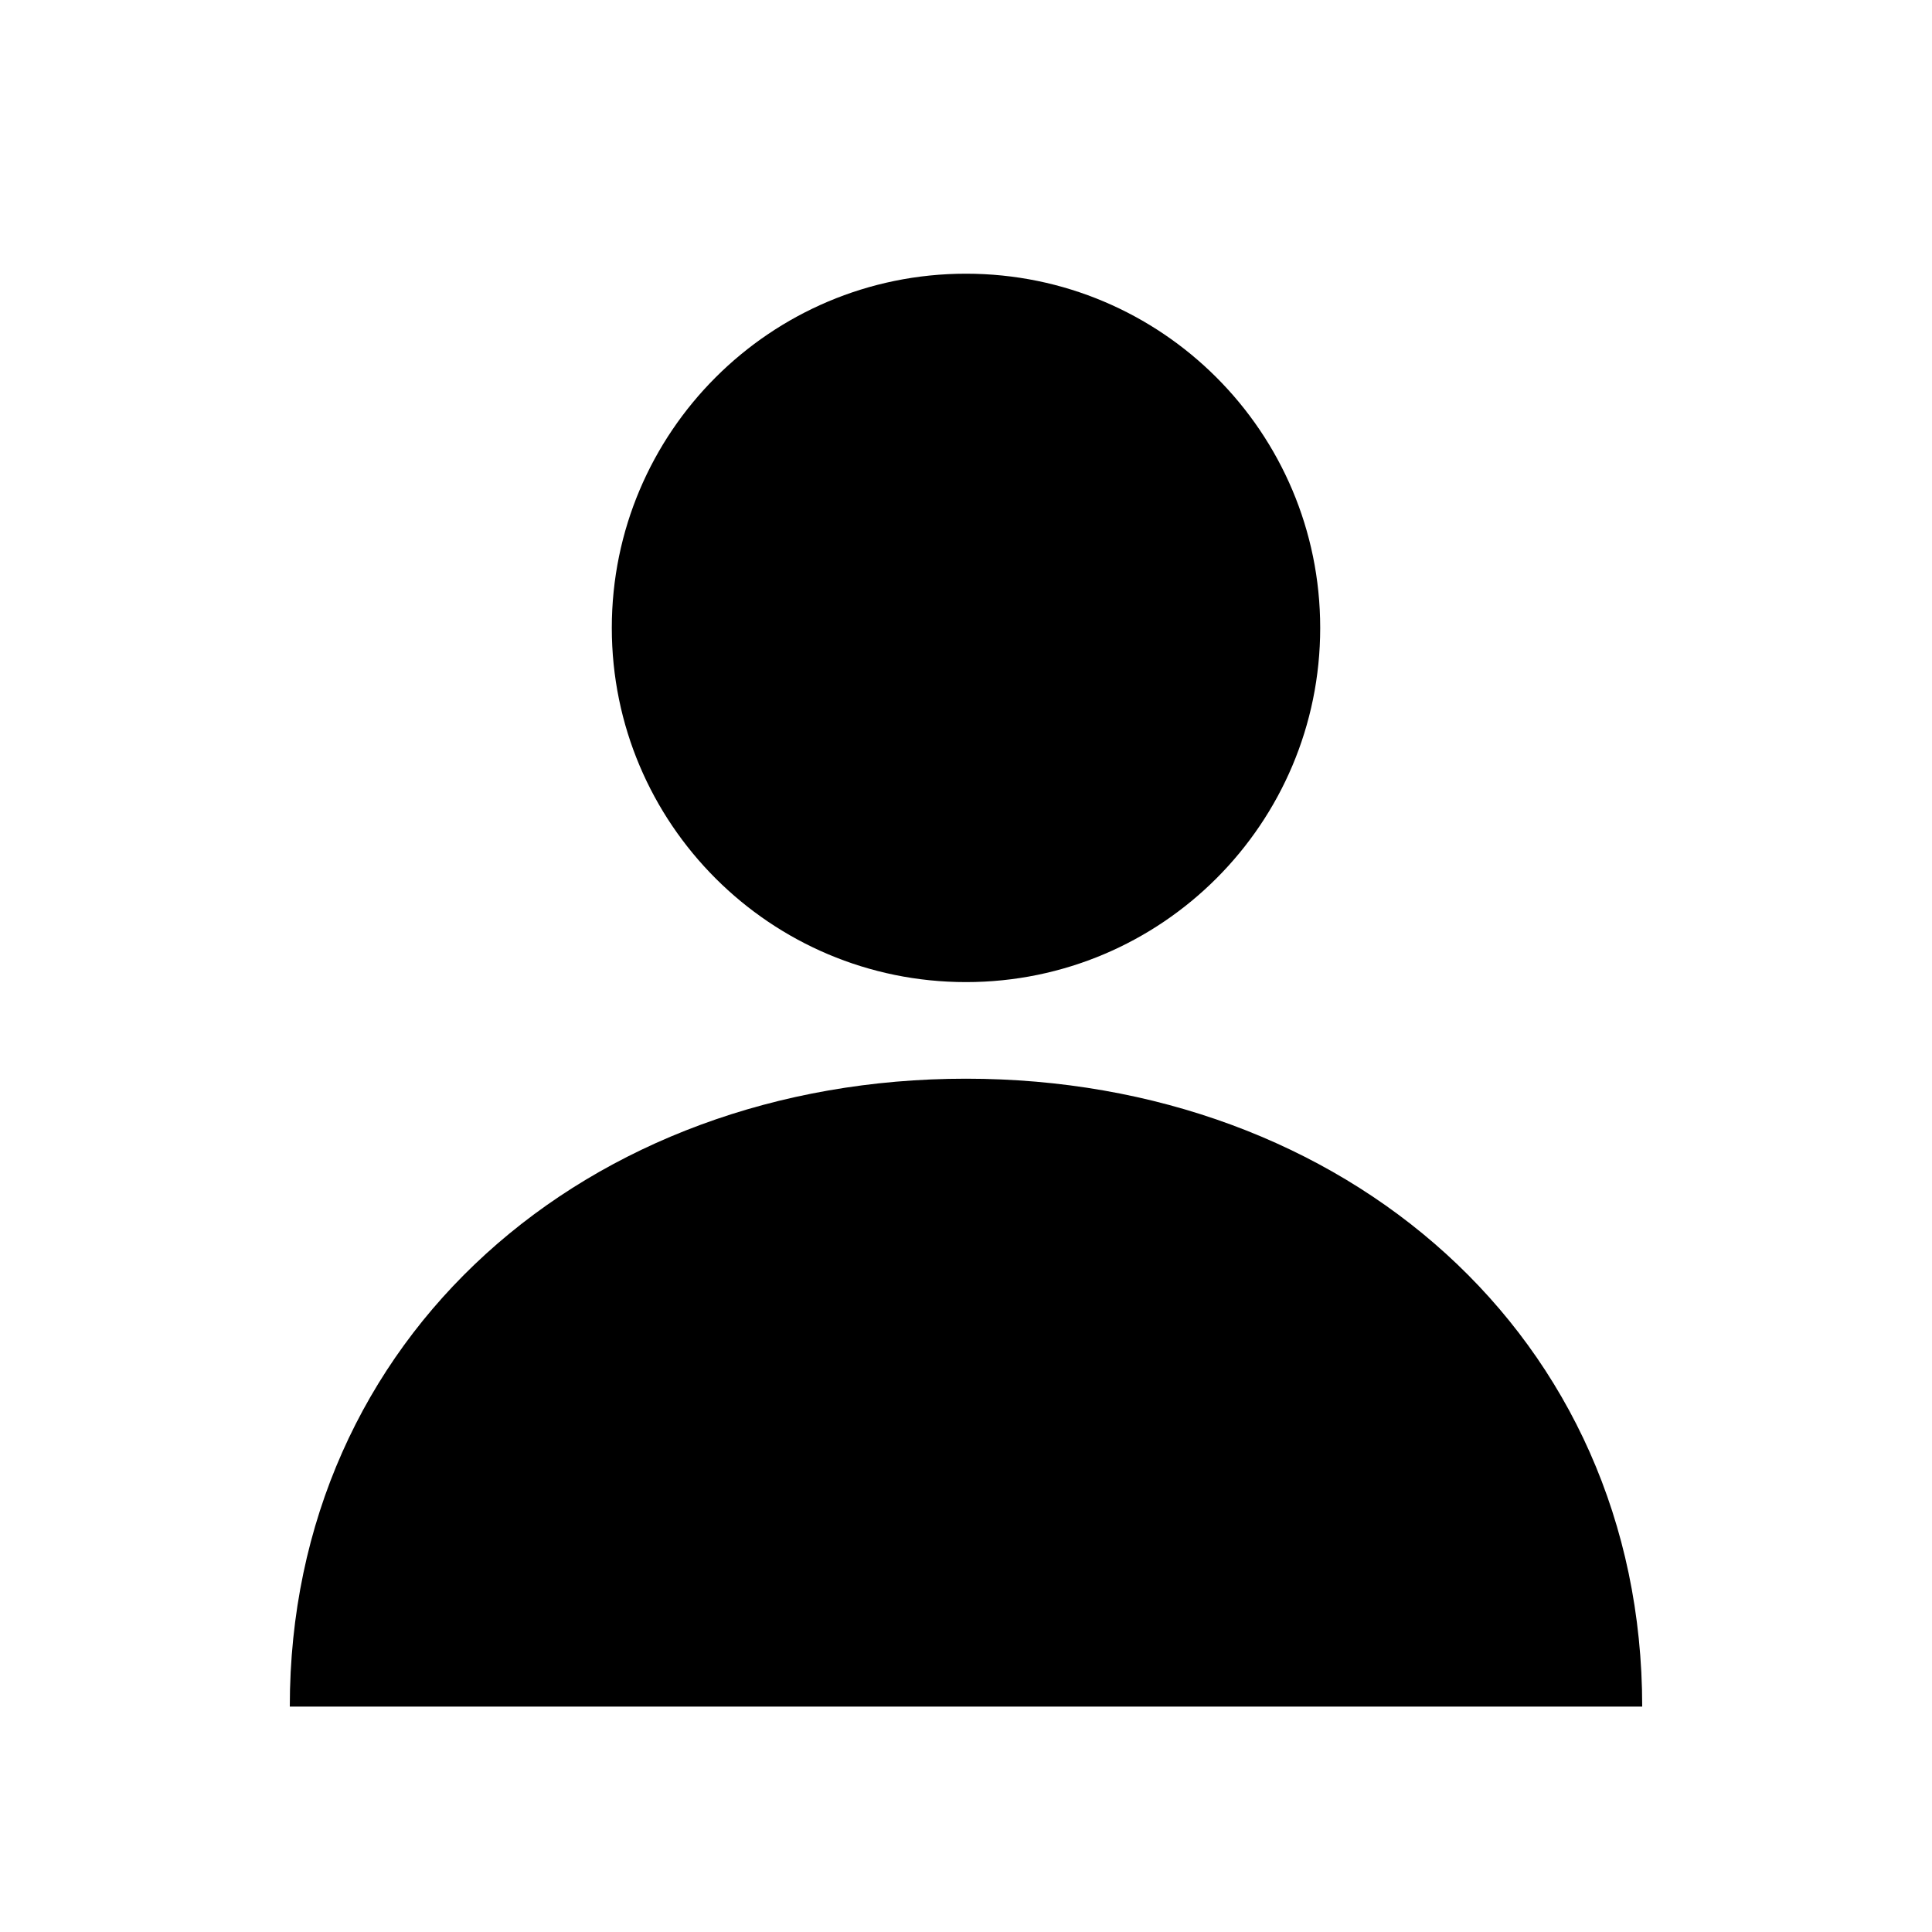
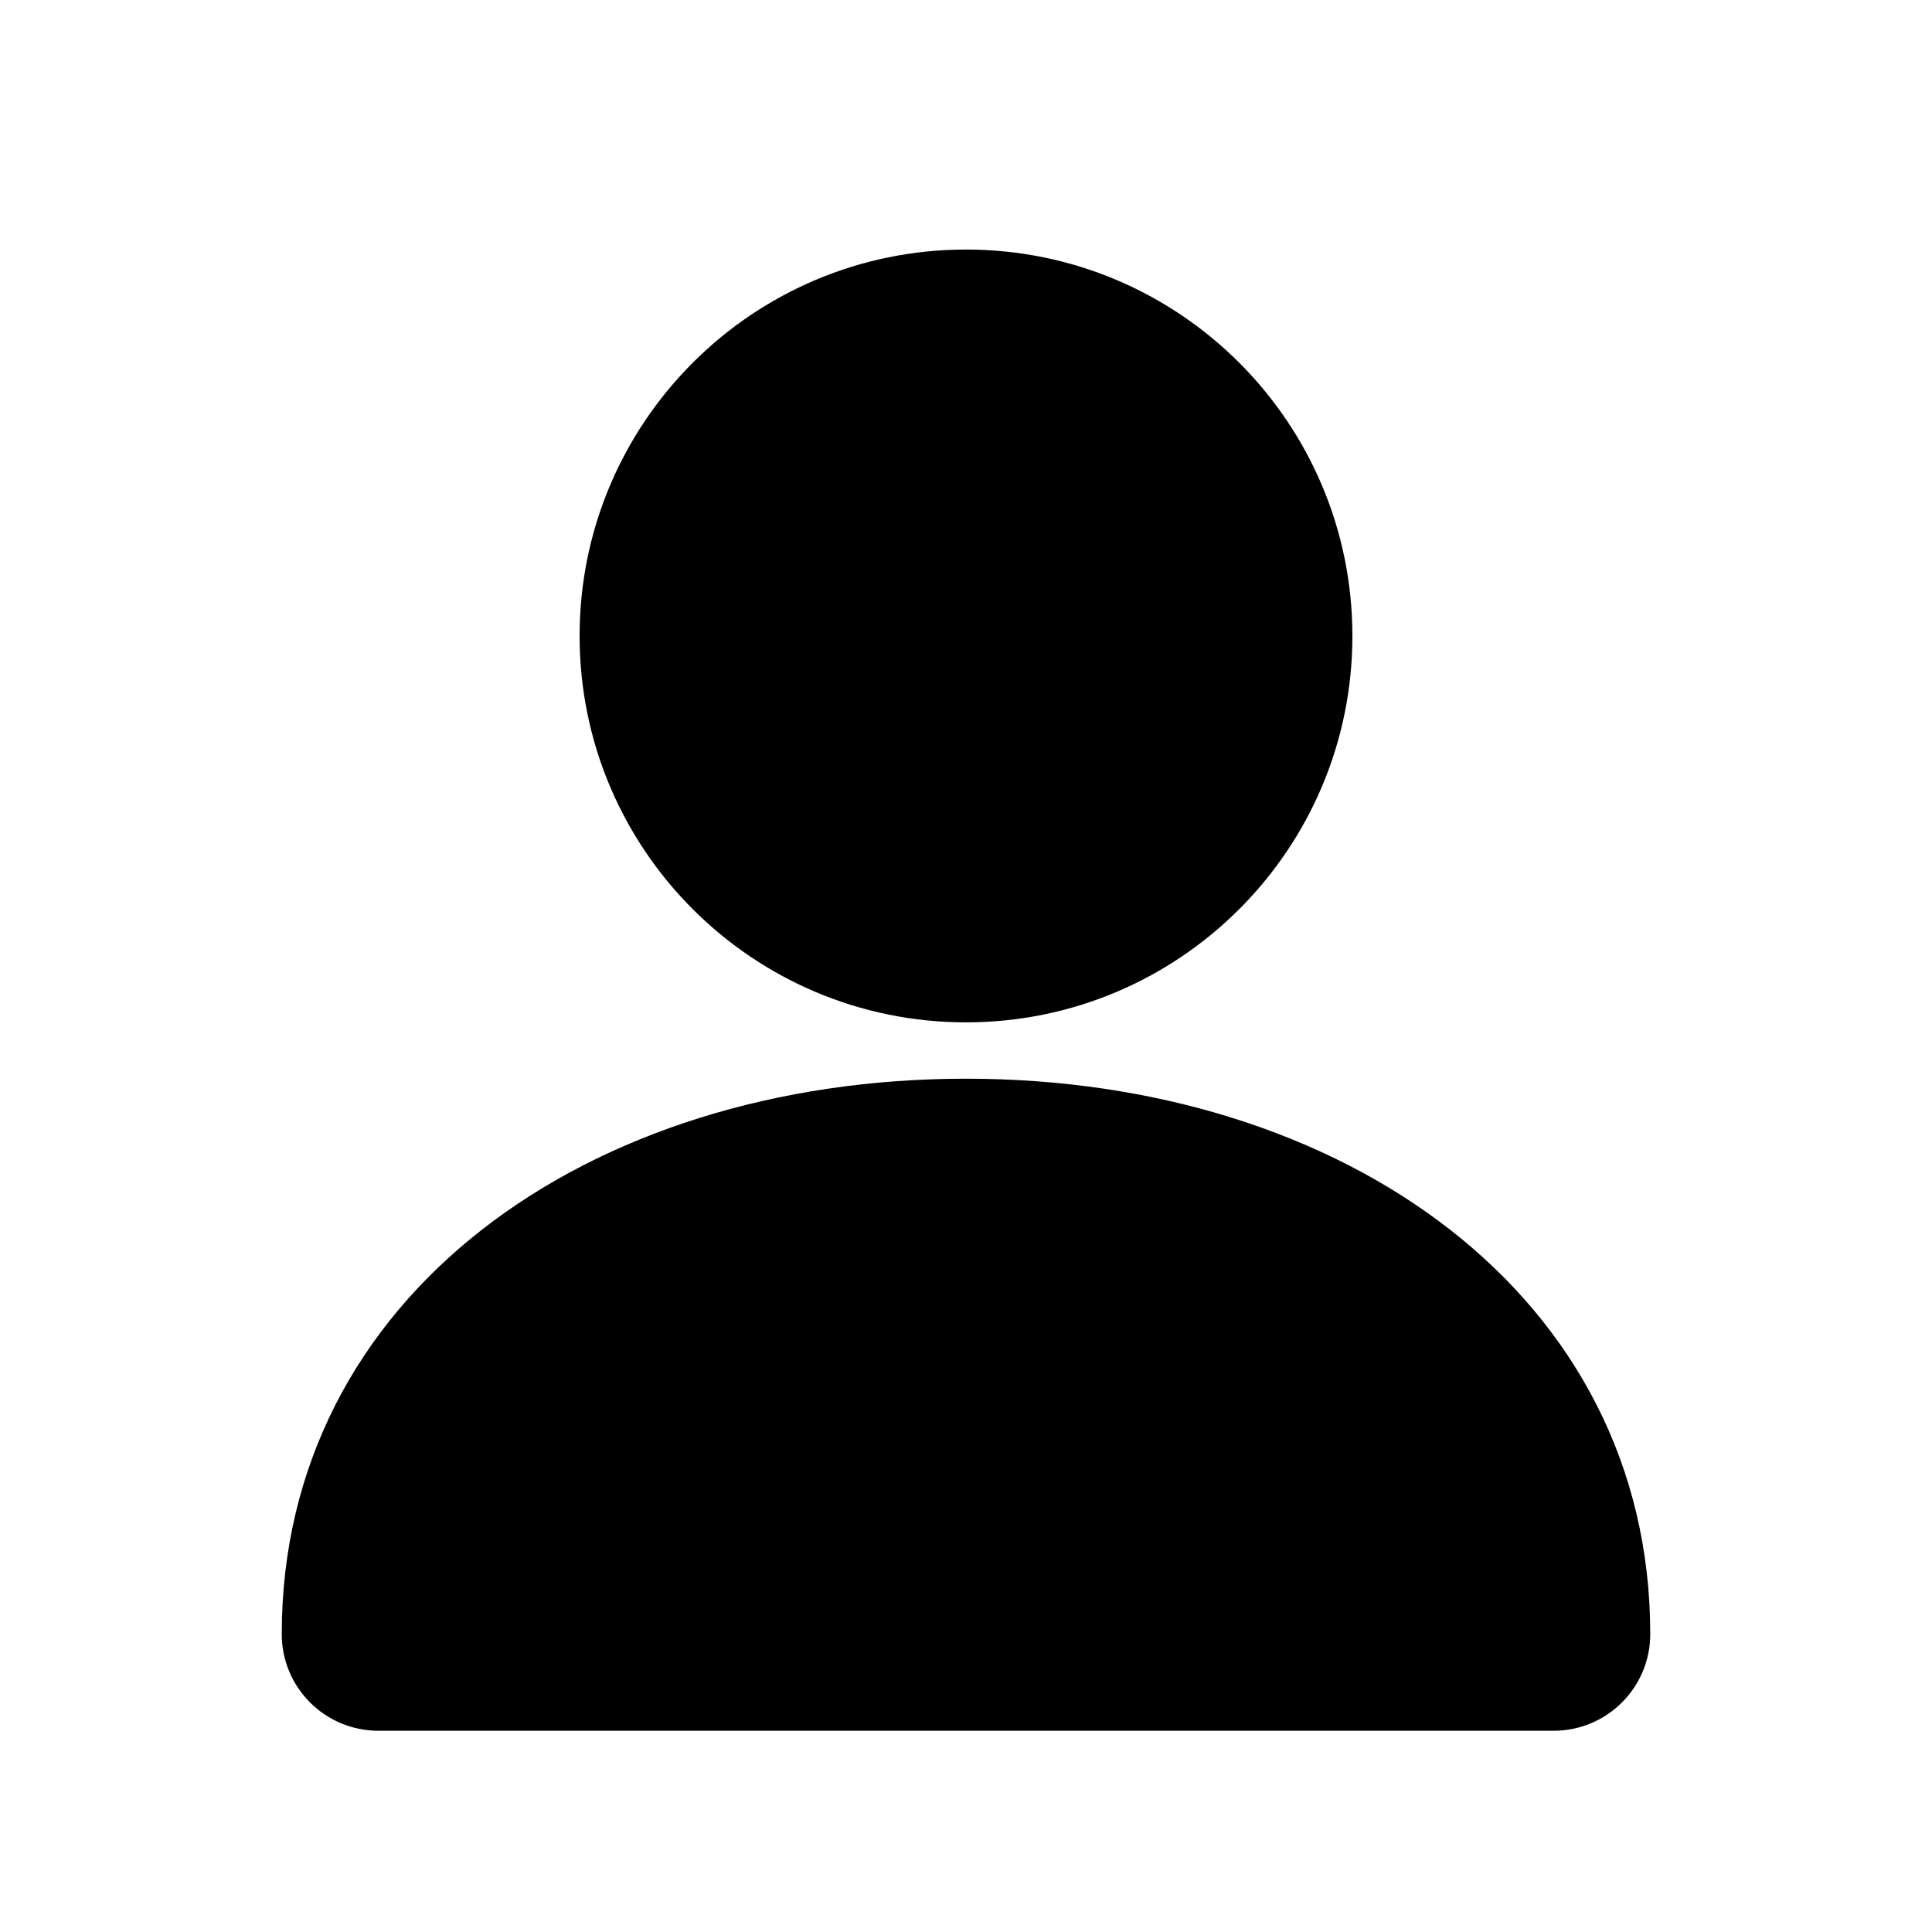
- <svg xmlns="http://www.w3.org/2000/svg" color="#000000" width="24" height="24" viewBox="0 0 24 24">
-   <circle fill="currentColor" cx="12" cy="7.8" r="4.4" />
-   <path fill="currentColor" d="M3.6 21.2c0-4.6 3.7-7.8 8.4-7.8s8.4 3.2 8.4 7.8z" />
+ <svg xmlns="http://www.w3.org/2000/svg" viewBox="0 0 24 24" width="24" height="24" fill="none">
+   <path d="M7.20 7.9a4.8 4.8 0 1 0 9.6 0a4.8 4.8 0 1 0 -9.6 0z" fill="currentColor" fill-rule="evenodd" />
+   <path d="M3.5 20.3c0-4.2 3.8-6.9 8.5-6.9s8.5 2.7 8.5 6.9a1.2 1.2 0 0 1-1.2 1.2H4.7a1.2 1.2 0 0 1-1.2-1.2z" fill="currentColor" fill-rule="evenodd" />
</svg>
